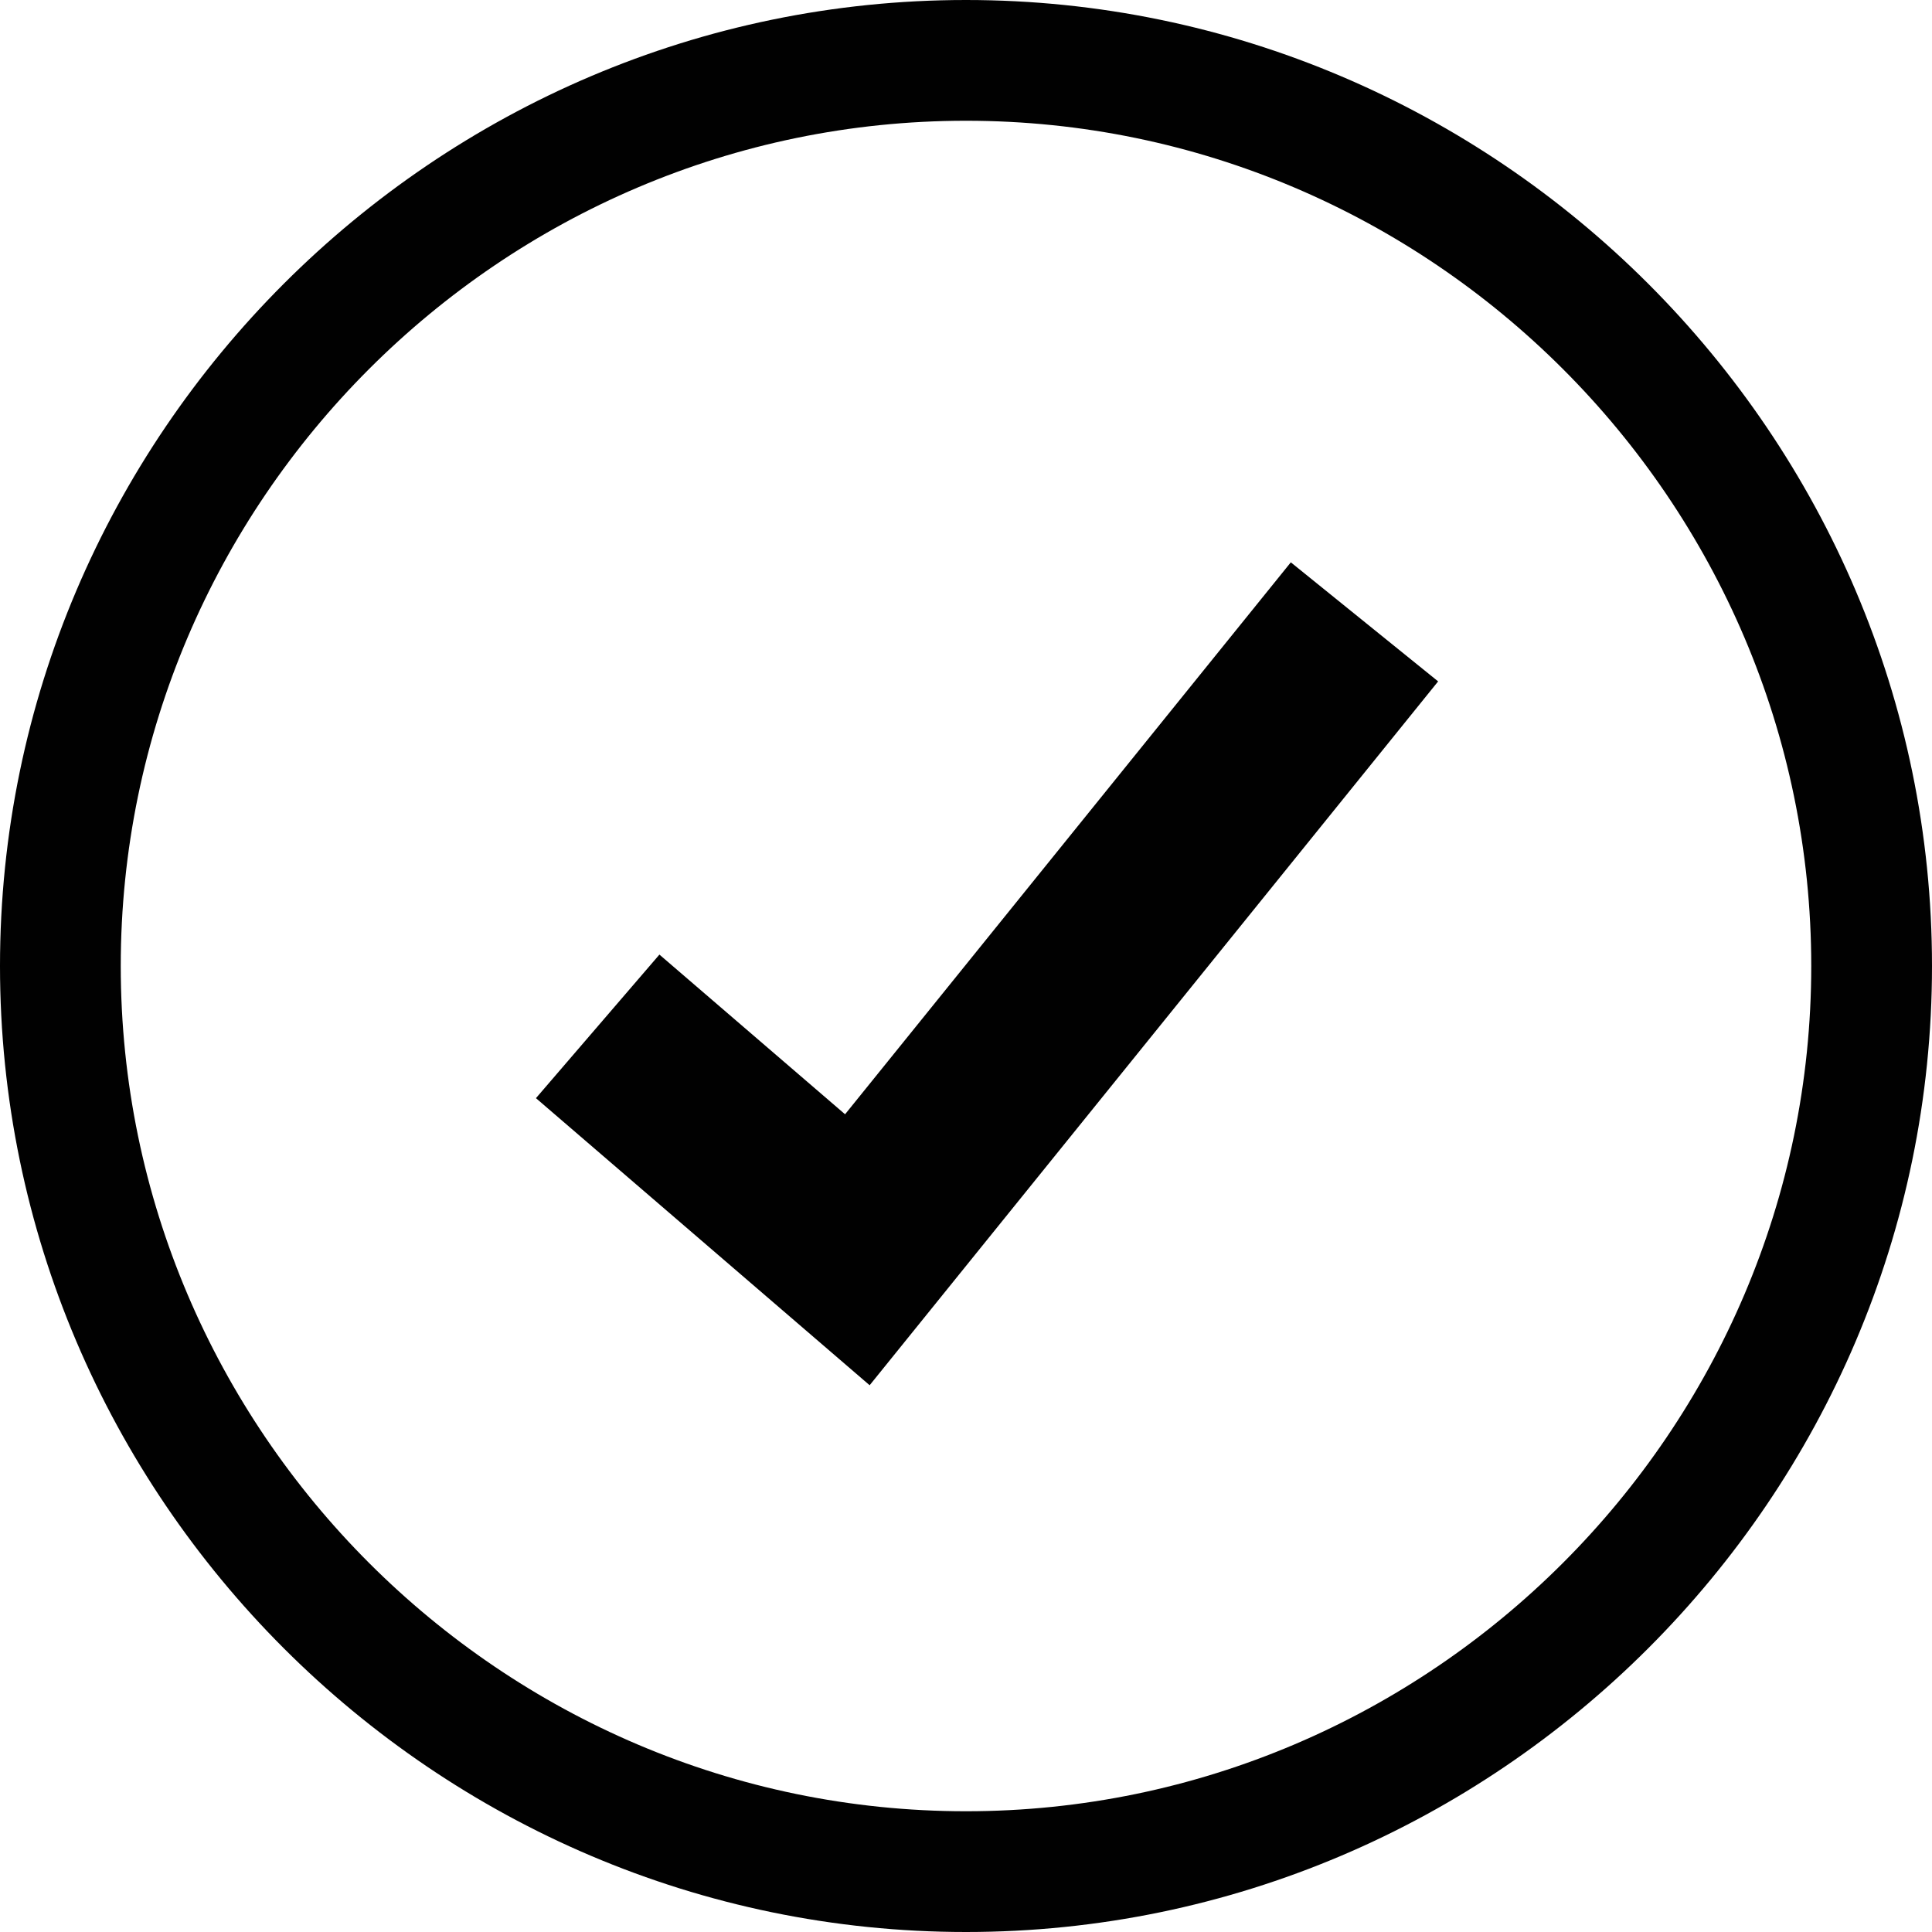
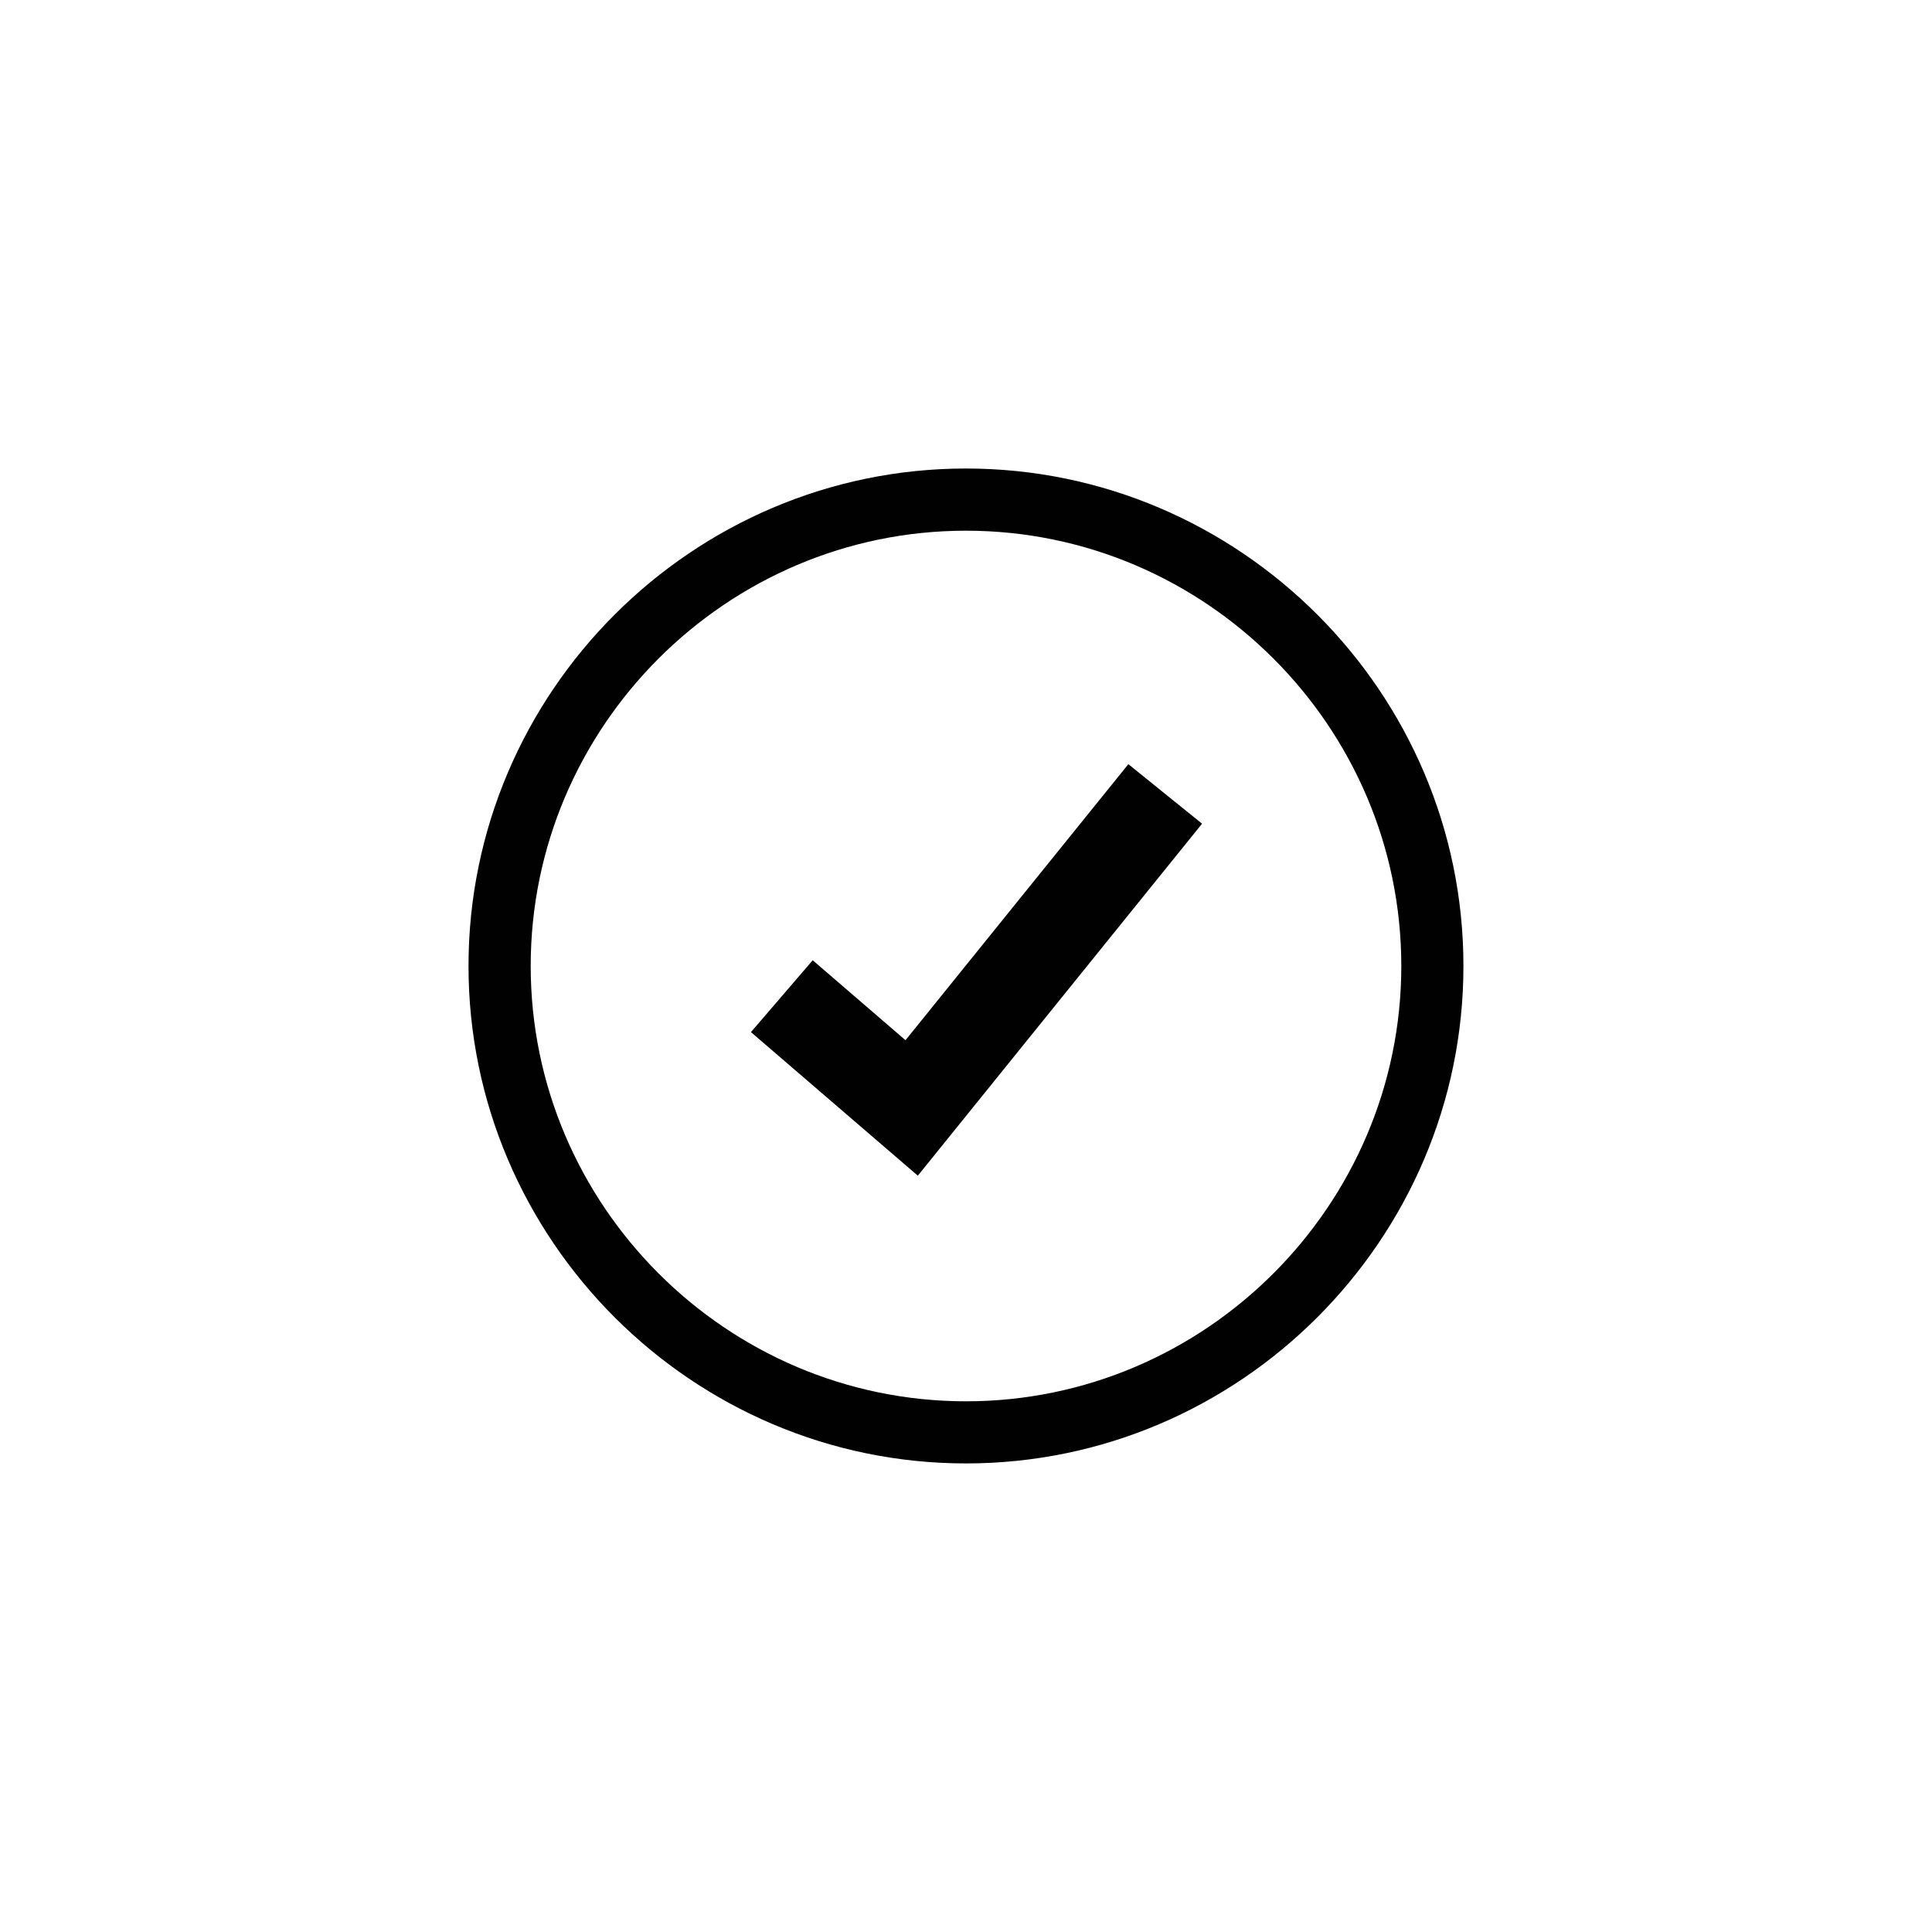
<svg xmlns="http://www.w3.org/2000/svg" version="1.1" id="Layer_1" x="0px" y="0px" width="32px" height="32px" viewBox="0 0 32 32" enable-background="new 0 0 32 32" xml:space="preserve">
  <g>
-     <path fill="#010101" d="M16,2c7.699,0,14,6.3,14,14c0,7.699-6.301,14-14,14C8.3,30,2,23.699,2,16C2,8.3,8.3,2,16,2 M16,0   C7.2,0,0,7.2,0,16c0,8.801,7.2,16,16,16c8.801,0,16-7.199,16-16C32,7.2,24.801,0,16,0L16,0z" />
+     <path fill="#010101" d="M16,8.79c3.965,0,7.21,3.244,7.21,7.21c0,3.965-3.245,7.21-7.21,7.21c-3.966,0-7.21-3.245-7.21-7.21   C8.79,12.034,12.034,8.79,16,8.79 M16,7.76c-4.533,0-8.24,3.707-8.24,8.24c0,4.532,3.707,8.239,8.24,8.239   c4.532,0,8.239-3.707,8.239-8.239C24.239,11.467,20.532,7.76,16,7.76L16,7.76z" />
  </g>
-   <polygon fill="#010101" points="14.404,22.944 8.877,18.189 10.922,15.811 13.997,18.456 21.38,9.314 23.82,11.286 " />
+   <polygon fill="#010101" points="15.202,19.473 12.438,17.095 13.461,15.905 14.998,17.229 18.689,12.657 19.91,13.643 " />
</svg>
